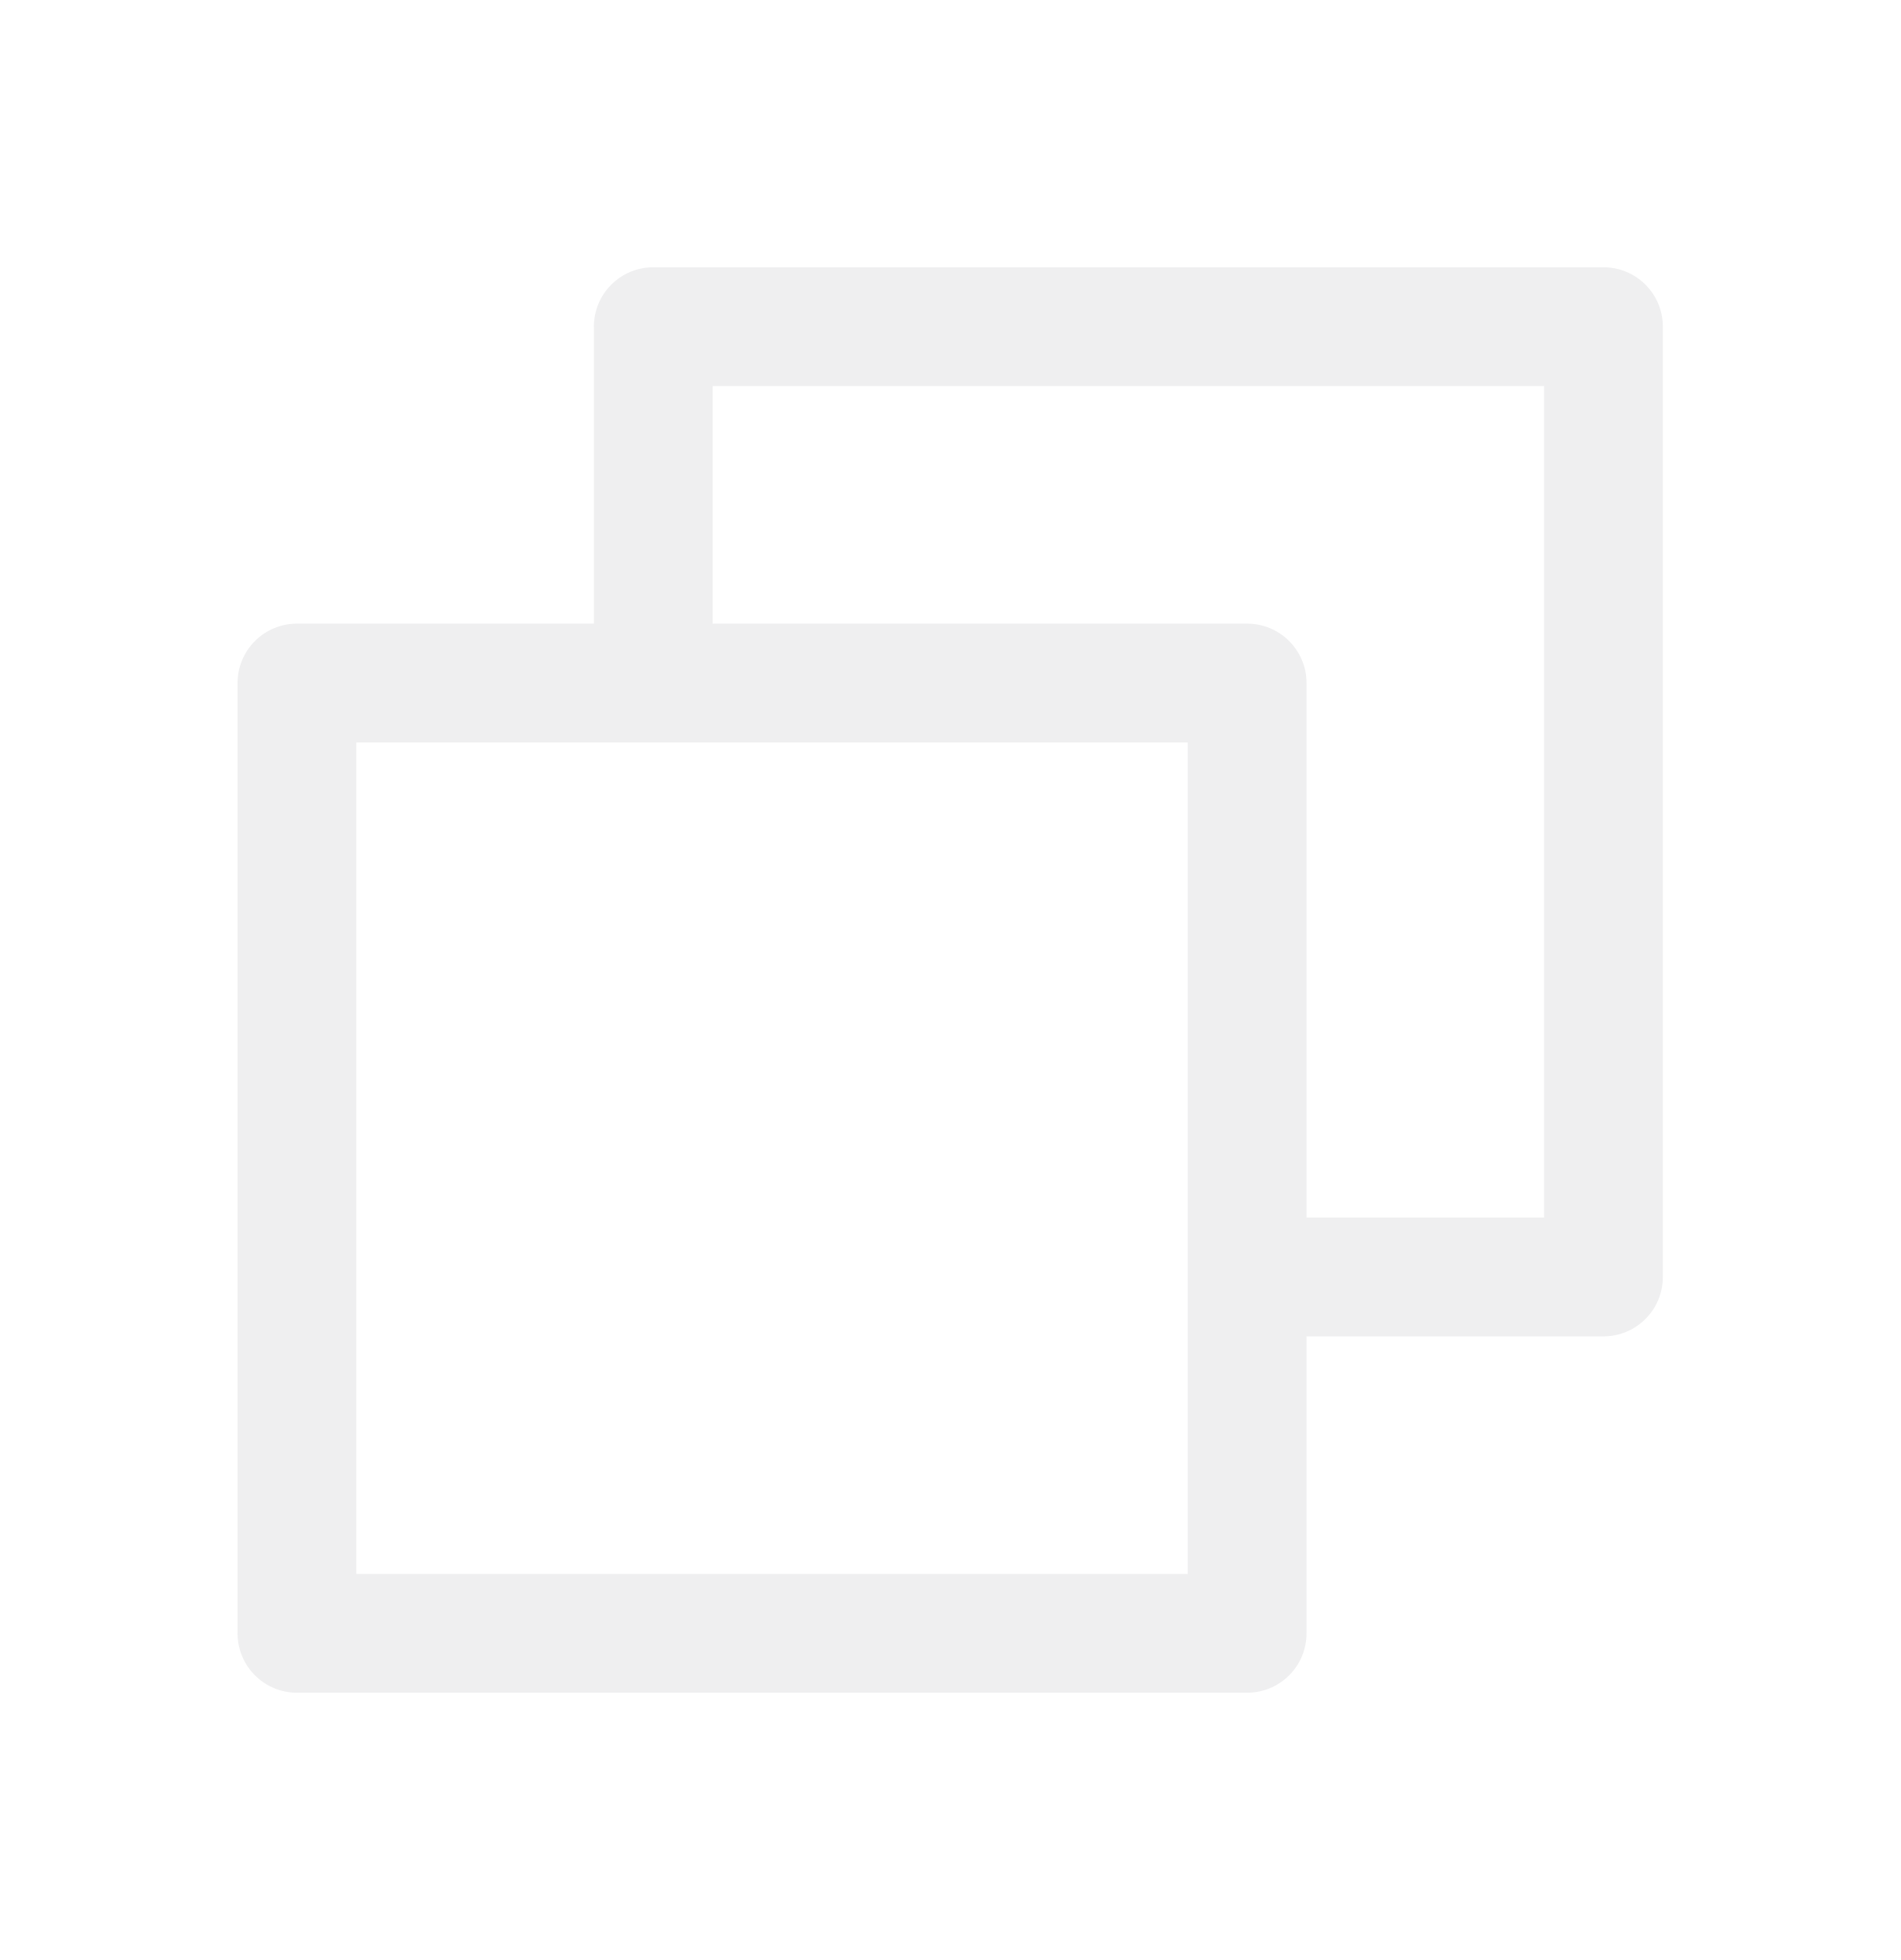
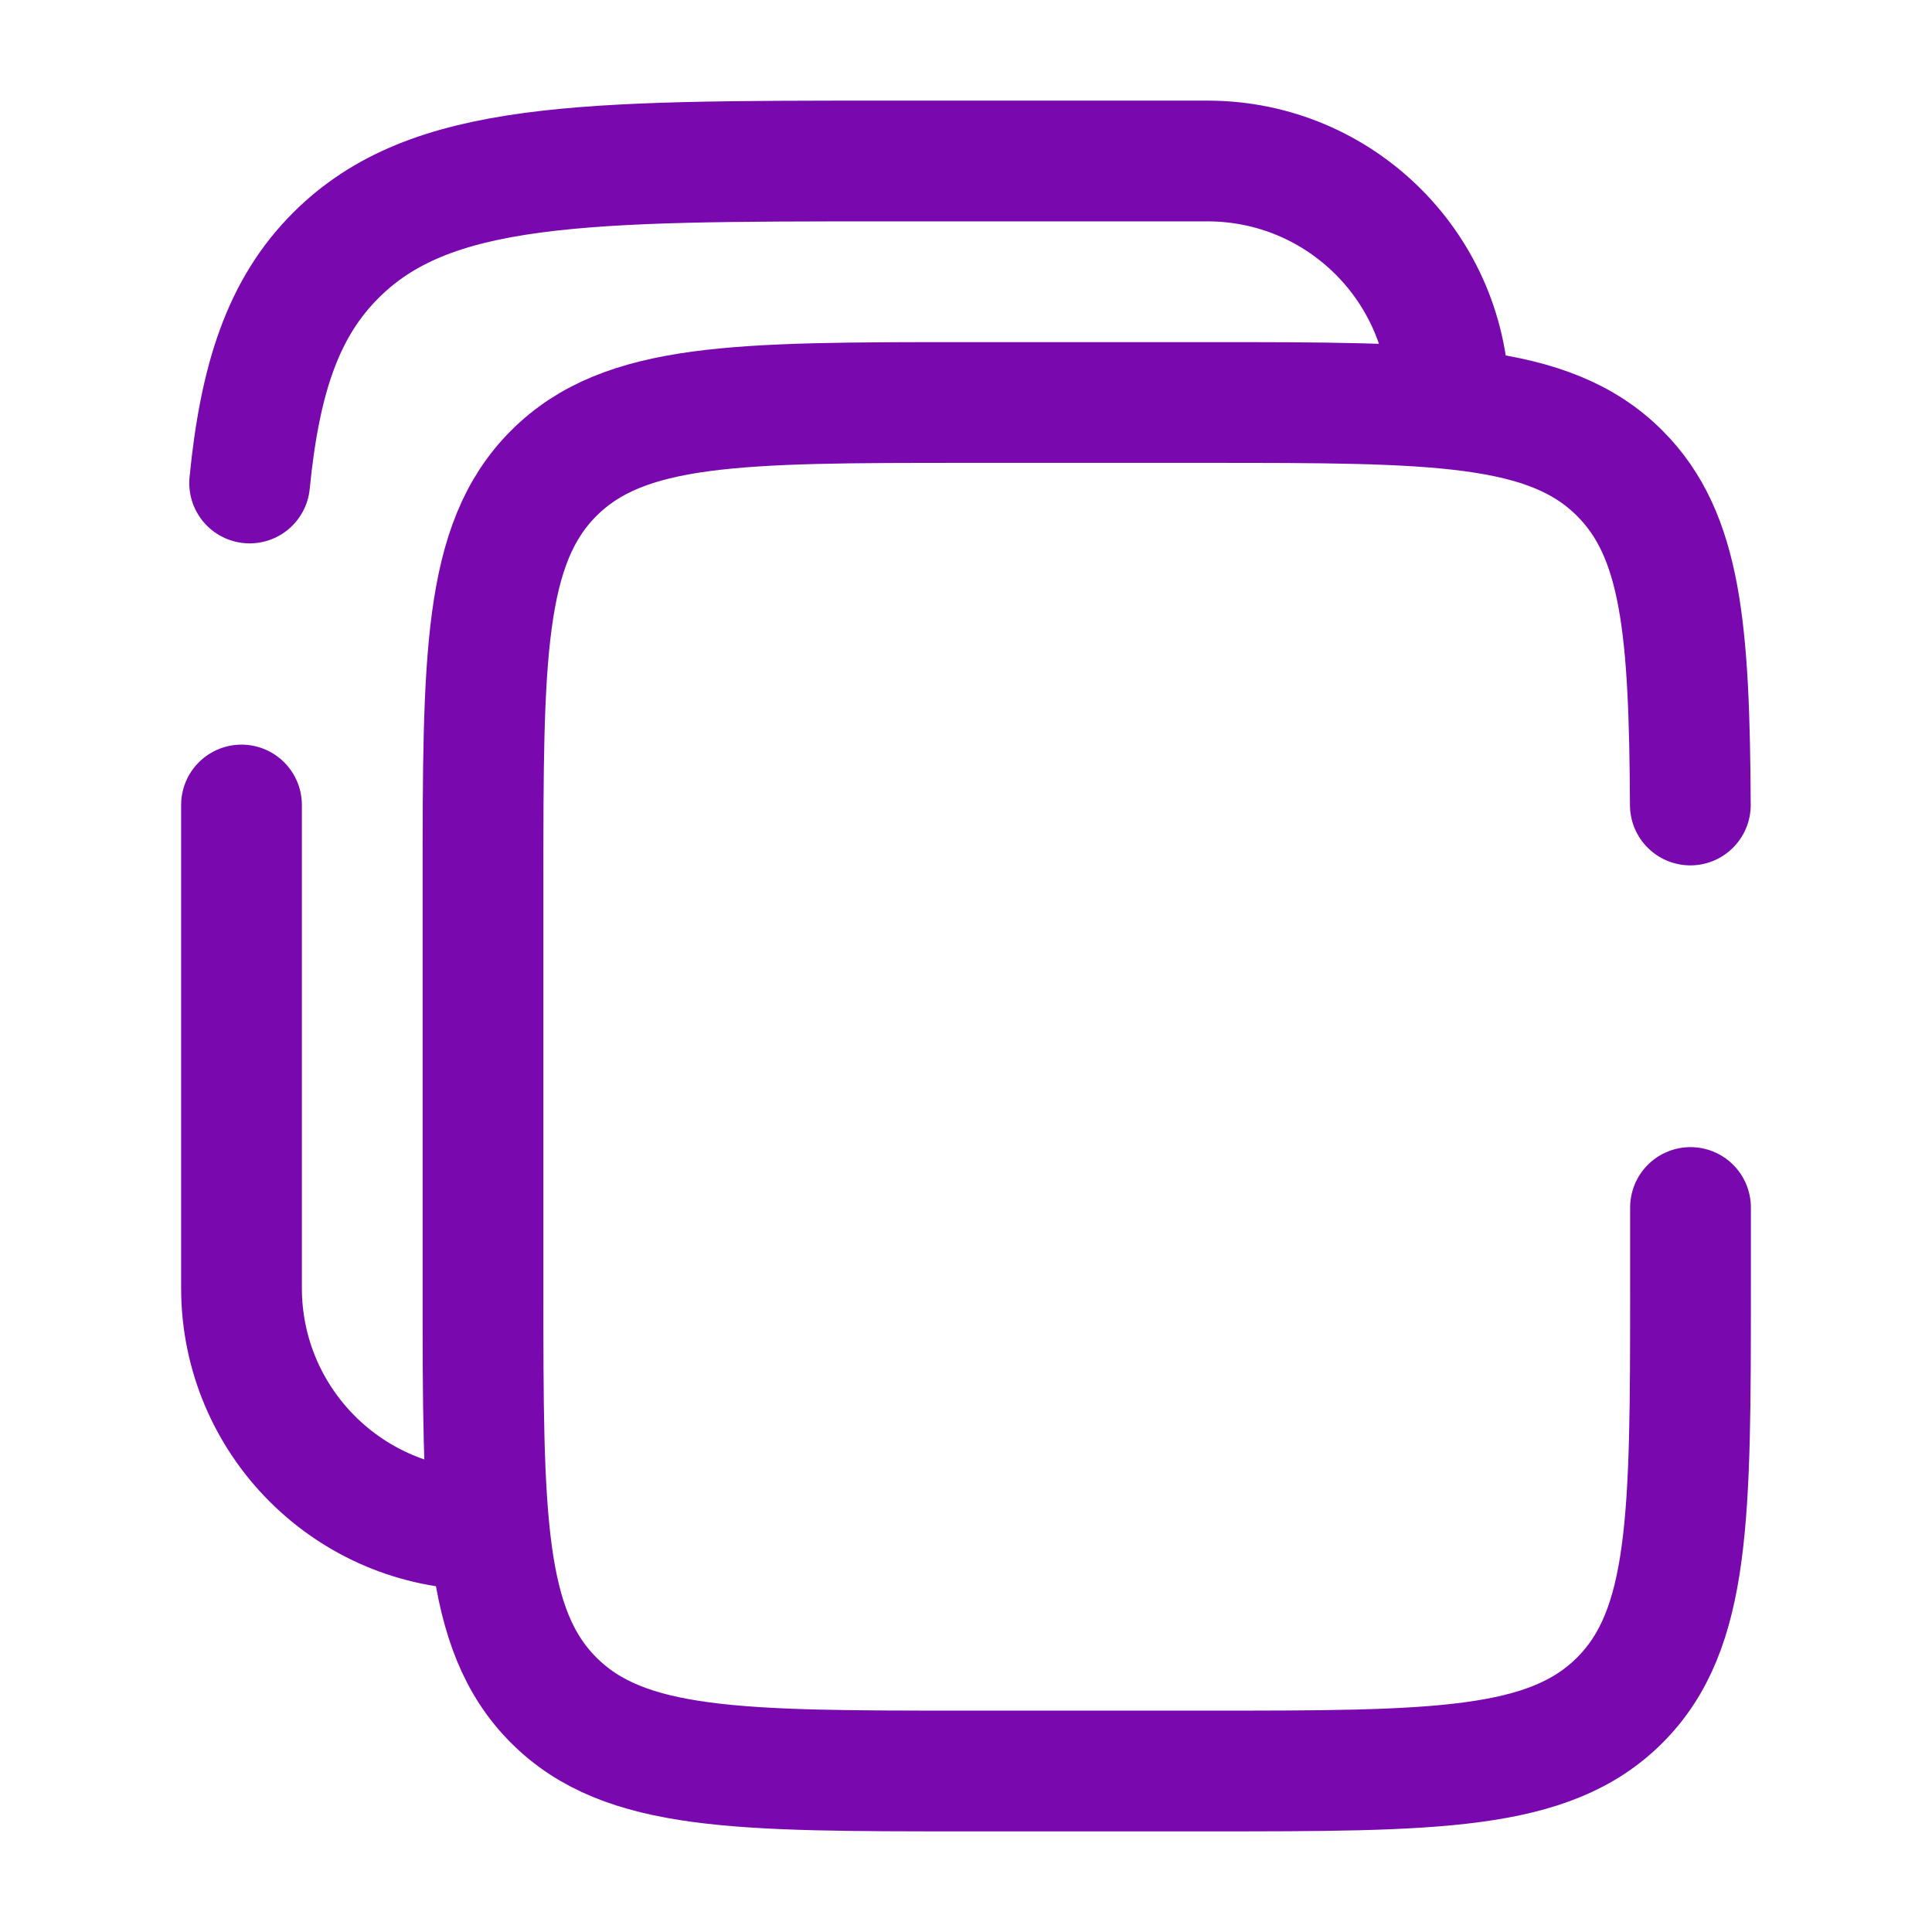
- <svg xmlns="http://www.w3.org/2000/svg" width="32" height="33" viewBox="0 0 32 33" fill="none">
-   <path d="M27 4.5H11C10.735 4.5 10.48 4.605 10.293 4.793C10.105 4.98 10 5.235 10 5.5V10.5H5C4.735 10.5 4.48 10.605 4.293 10.793C4.105 10.98 4 11.235 4 11.5V27.5C4 27.765 4.105 28.02 4.293 28.207C4.48 28.395 4.735 28.5 5 28.5H21C21.265 28.5 21.52 28.395 21.707 28.207C21.895 28.02 22 27.765 22 27.5V22.5H27C27.265 22.5 27.52 22.395 27.707 22.207C27.895 22.02 28 21.765 28 21.5V5.5C28 5.235 27.895 4.98 27.707 4.793C27.52 4.605 27.265 4.5 27 4.5ZM20 26.5H6V12.5H20V26.5ZM26 20.5H22V11.5C22 11.235 21.895 10.98 21.707 10.793C21.52 10.605 21.265 10.5 21 10.5H12V6.5H26V20.5Z" fill="#E4E4E6" fill-opacity="0.6" />
+ <svg xmlns="http://www.w3.org/2000/svg" width="64px" height="64px" viewBox="0 0 24 24" fill="none">
+   <g id="SVGRepo_bgCarrier" stroke-width="0" />
+   <g id="SVGRepo_tracerCarrier" stroke-linecap="round" stroke-linejoin="round" />
+   <g id="SVGRepo_iconCarrier">
+     <path d="M20.998 10C20.986 7.825 20.89 6.647 20.121 5.879C19.243 5 17.828 5 15 5H12C9.172 5 7.757 5 6.879 5.879C6 6.757 6 8.172 6 11V16C6 18.828 6 20.243 6.879 21.121C7.757 22 9.172 22 12 22H15C17.828 22 19.243 22 20.121 21.121C21 20.243 21 18.828 21 16V15" stroke="#7a08af" stroke-width="1.5" stroke-linecap="round" />
+     <path d="M3 10V16C3 17.657 4.343 19 6 19M18 5C18 3.343 16.657 2 15 2H11C7.229 2 5.343 2 4.172 3.172C3.518 3.825 3.229 4.7 3.101 6" stroke="#7a08af" stroke-width="1.5" stroke-linecap="round" />
+   </g>
</svg>
